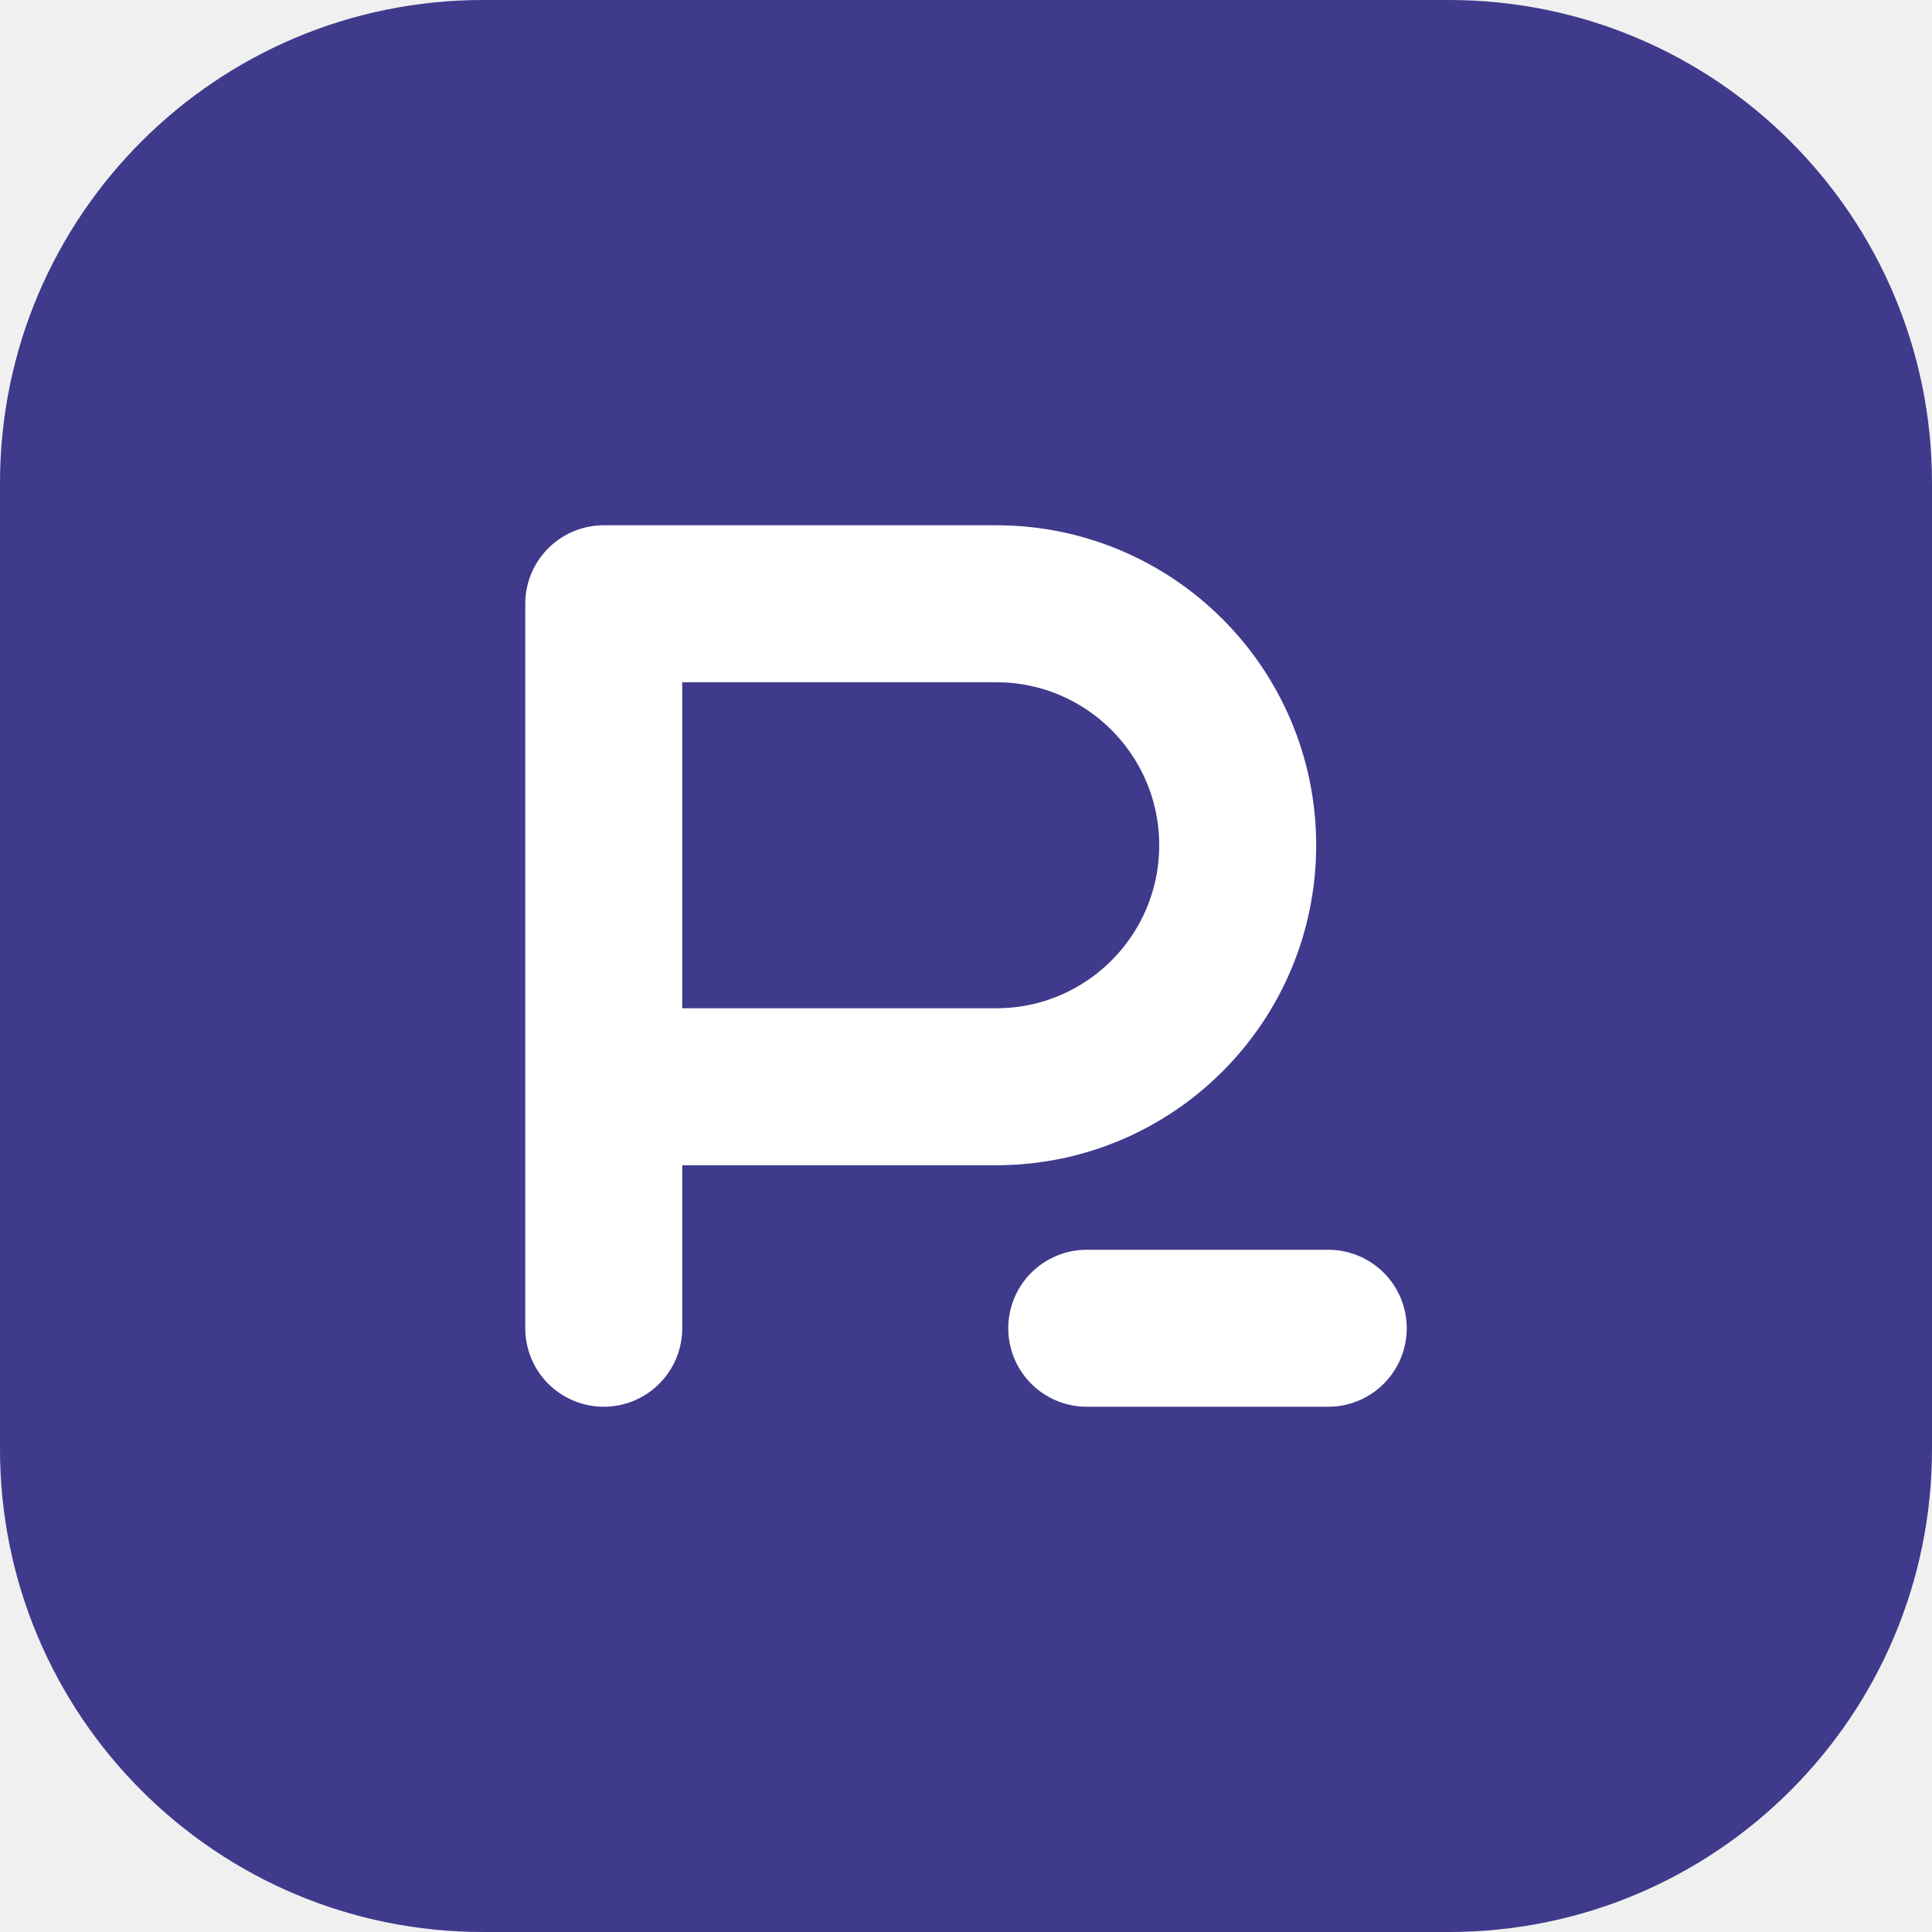
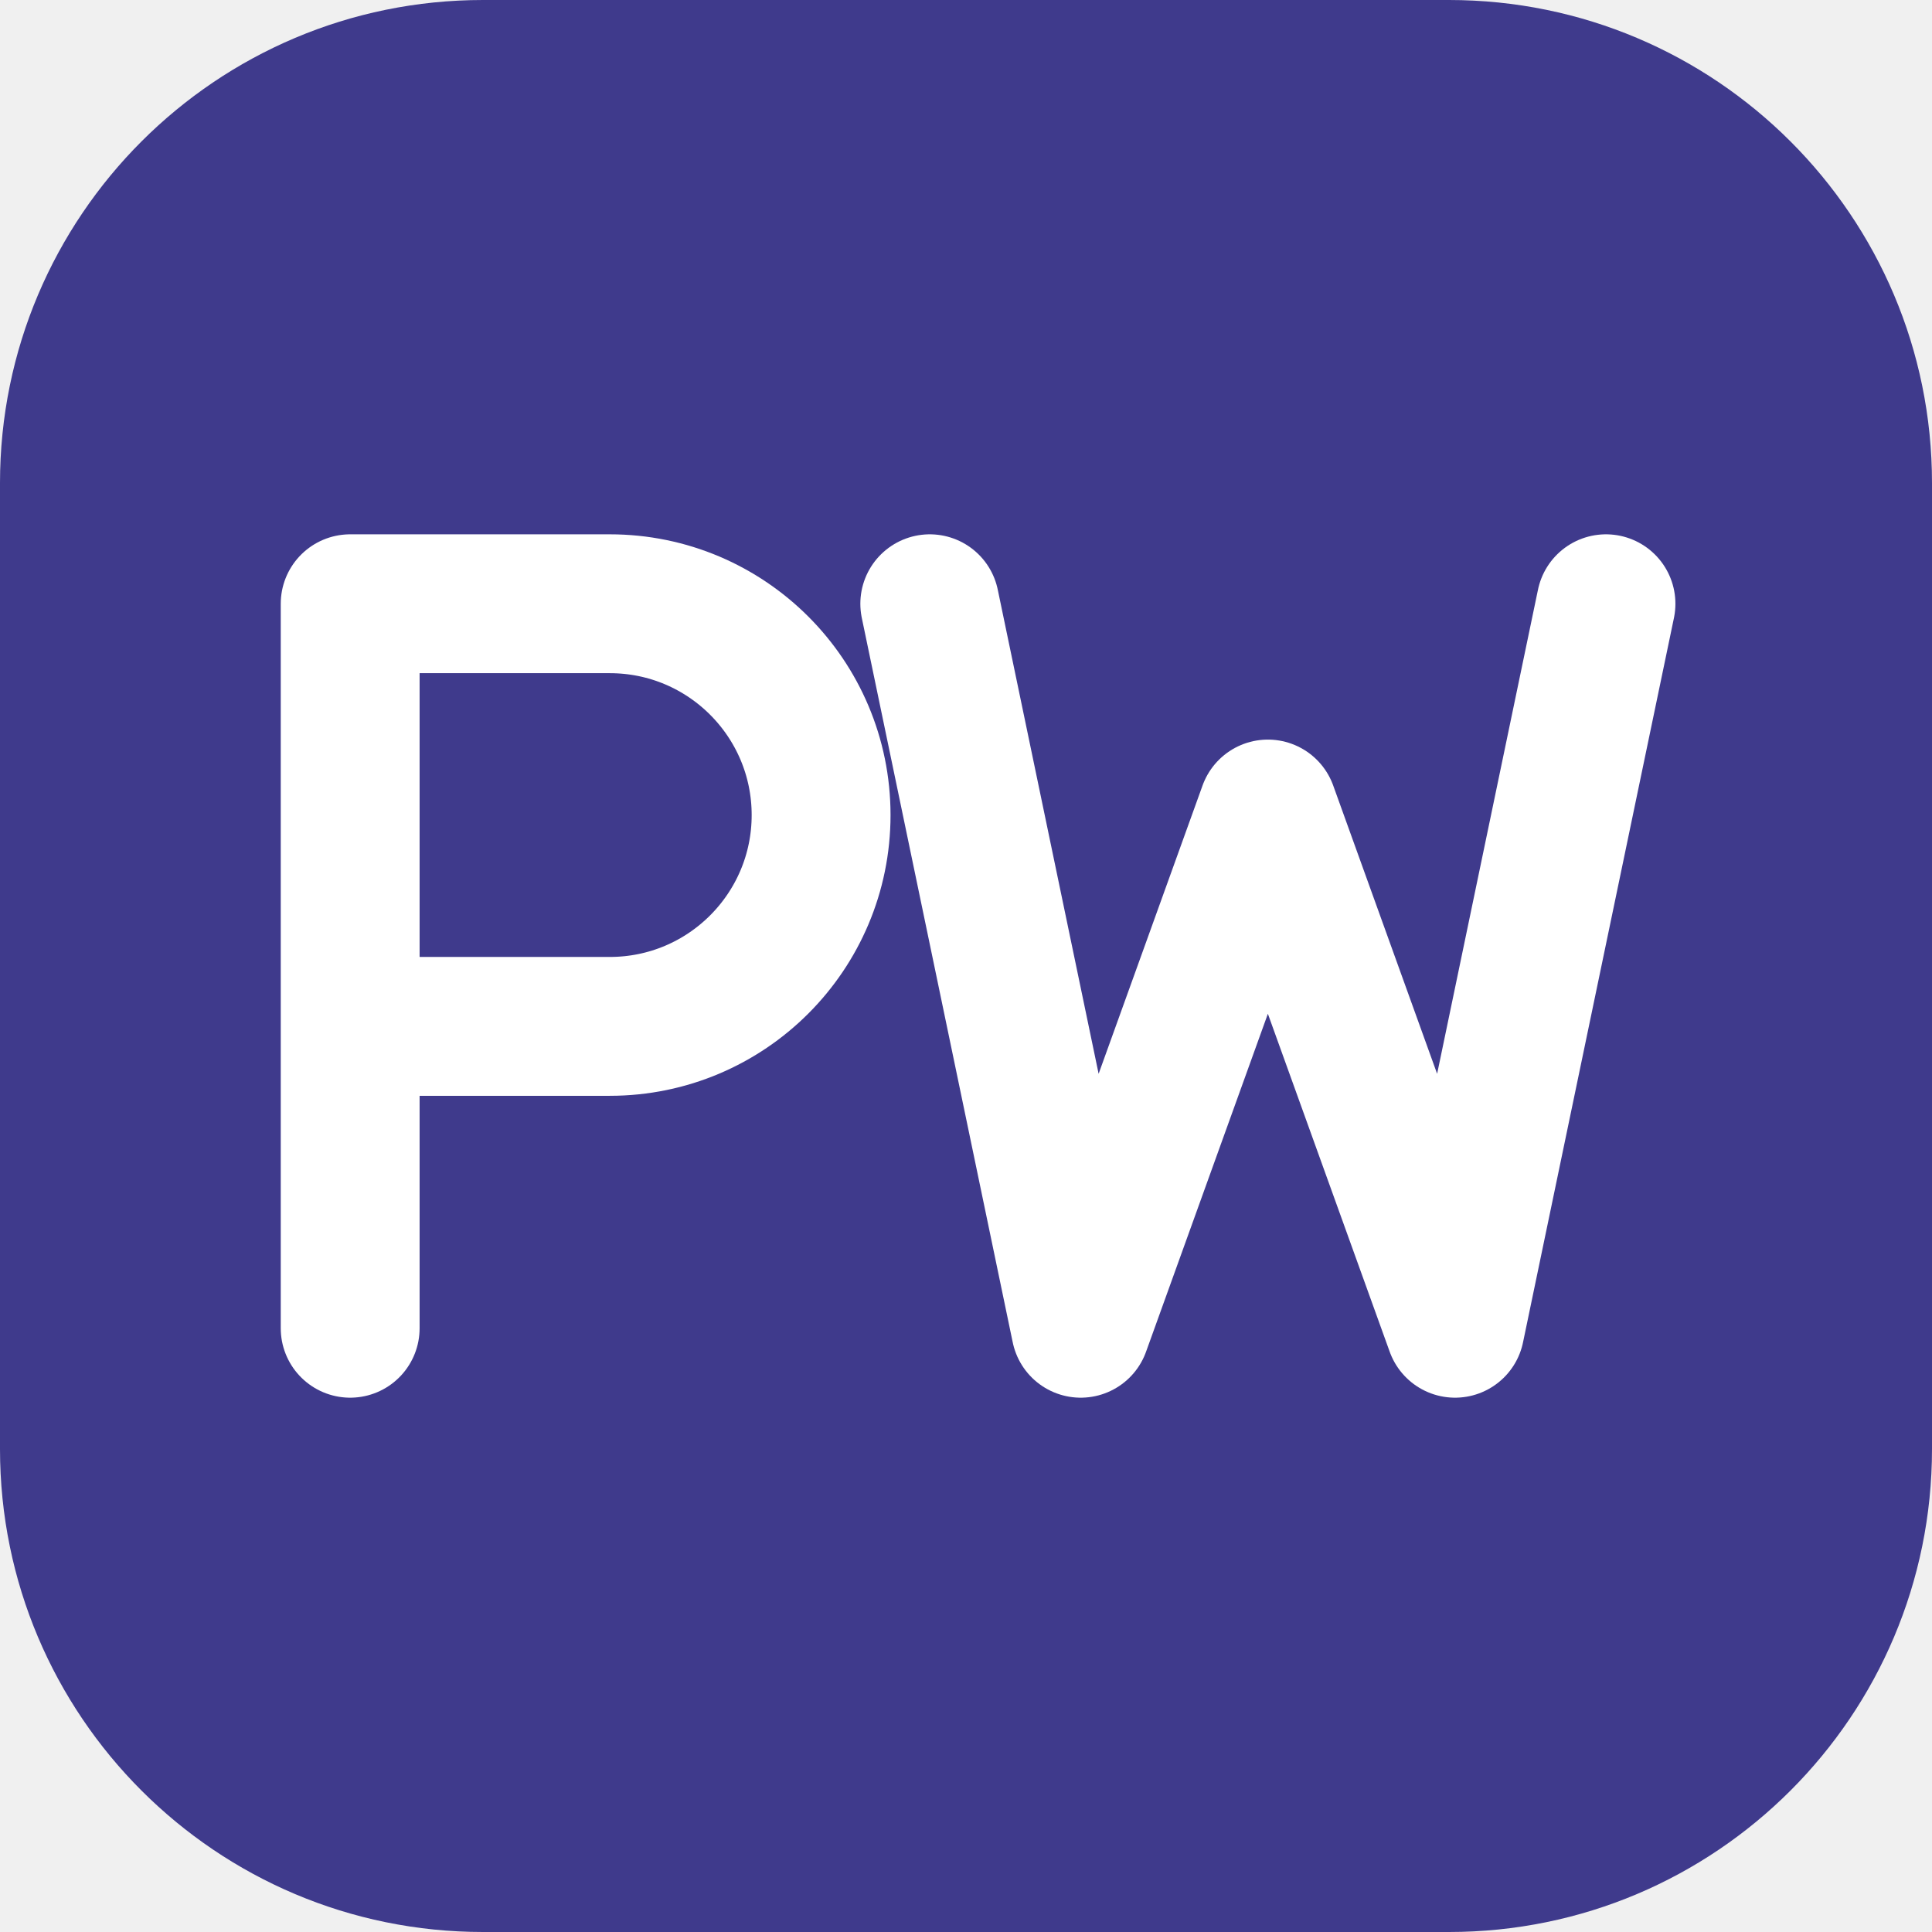
<svg xmlns="http://www.w3.org/2000/svg" viewBox="0 0 32 32">
  <rect width="32" height="32" rx="8" fill="#3f3a8c" />
-   <path d="M10 22V10h6.5a4 4 0 0 1 0 8H10" fill="none" stroke="#fff" stroke-width="2.6" stroke-linecap="round" stroke-linejoin="round" />
-   <path d="M18 22h4" stroke="#fff" stroke-width="2.6" stroke-linecap="round" />
+   <path d="M5.8 22V10h4.3a3.5 3.5 0 0 1 0 7H5.8" fill="none" stroke="#fff" stroke-width="2.3" stroke-linecap="round" stroke-linejoin="round" />
+   <path d="M15.4 10l2.5 12 3.1-8.6 3.1 8.6 2.5-12" fill="none" stroke="#fff" stroke-width="2.3" stroke-linecap="round" stroke-linejoin="round" />
</svg>
